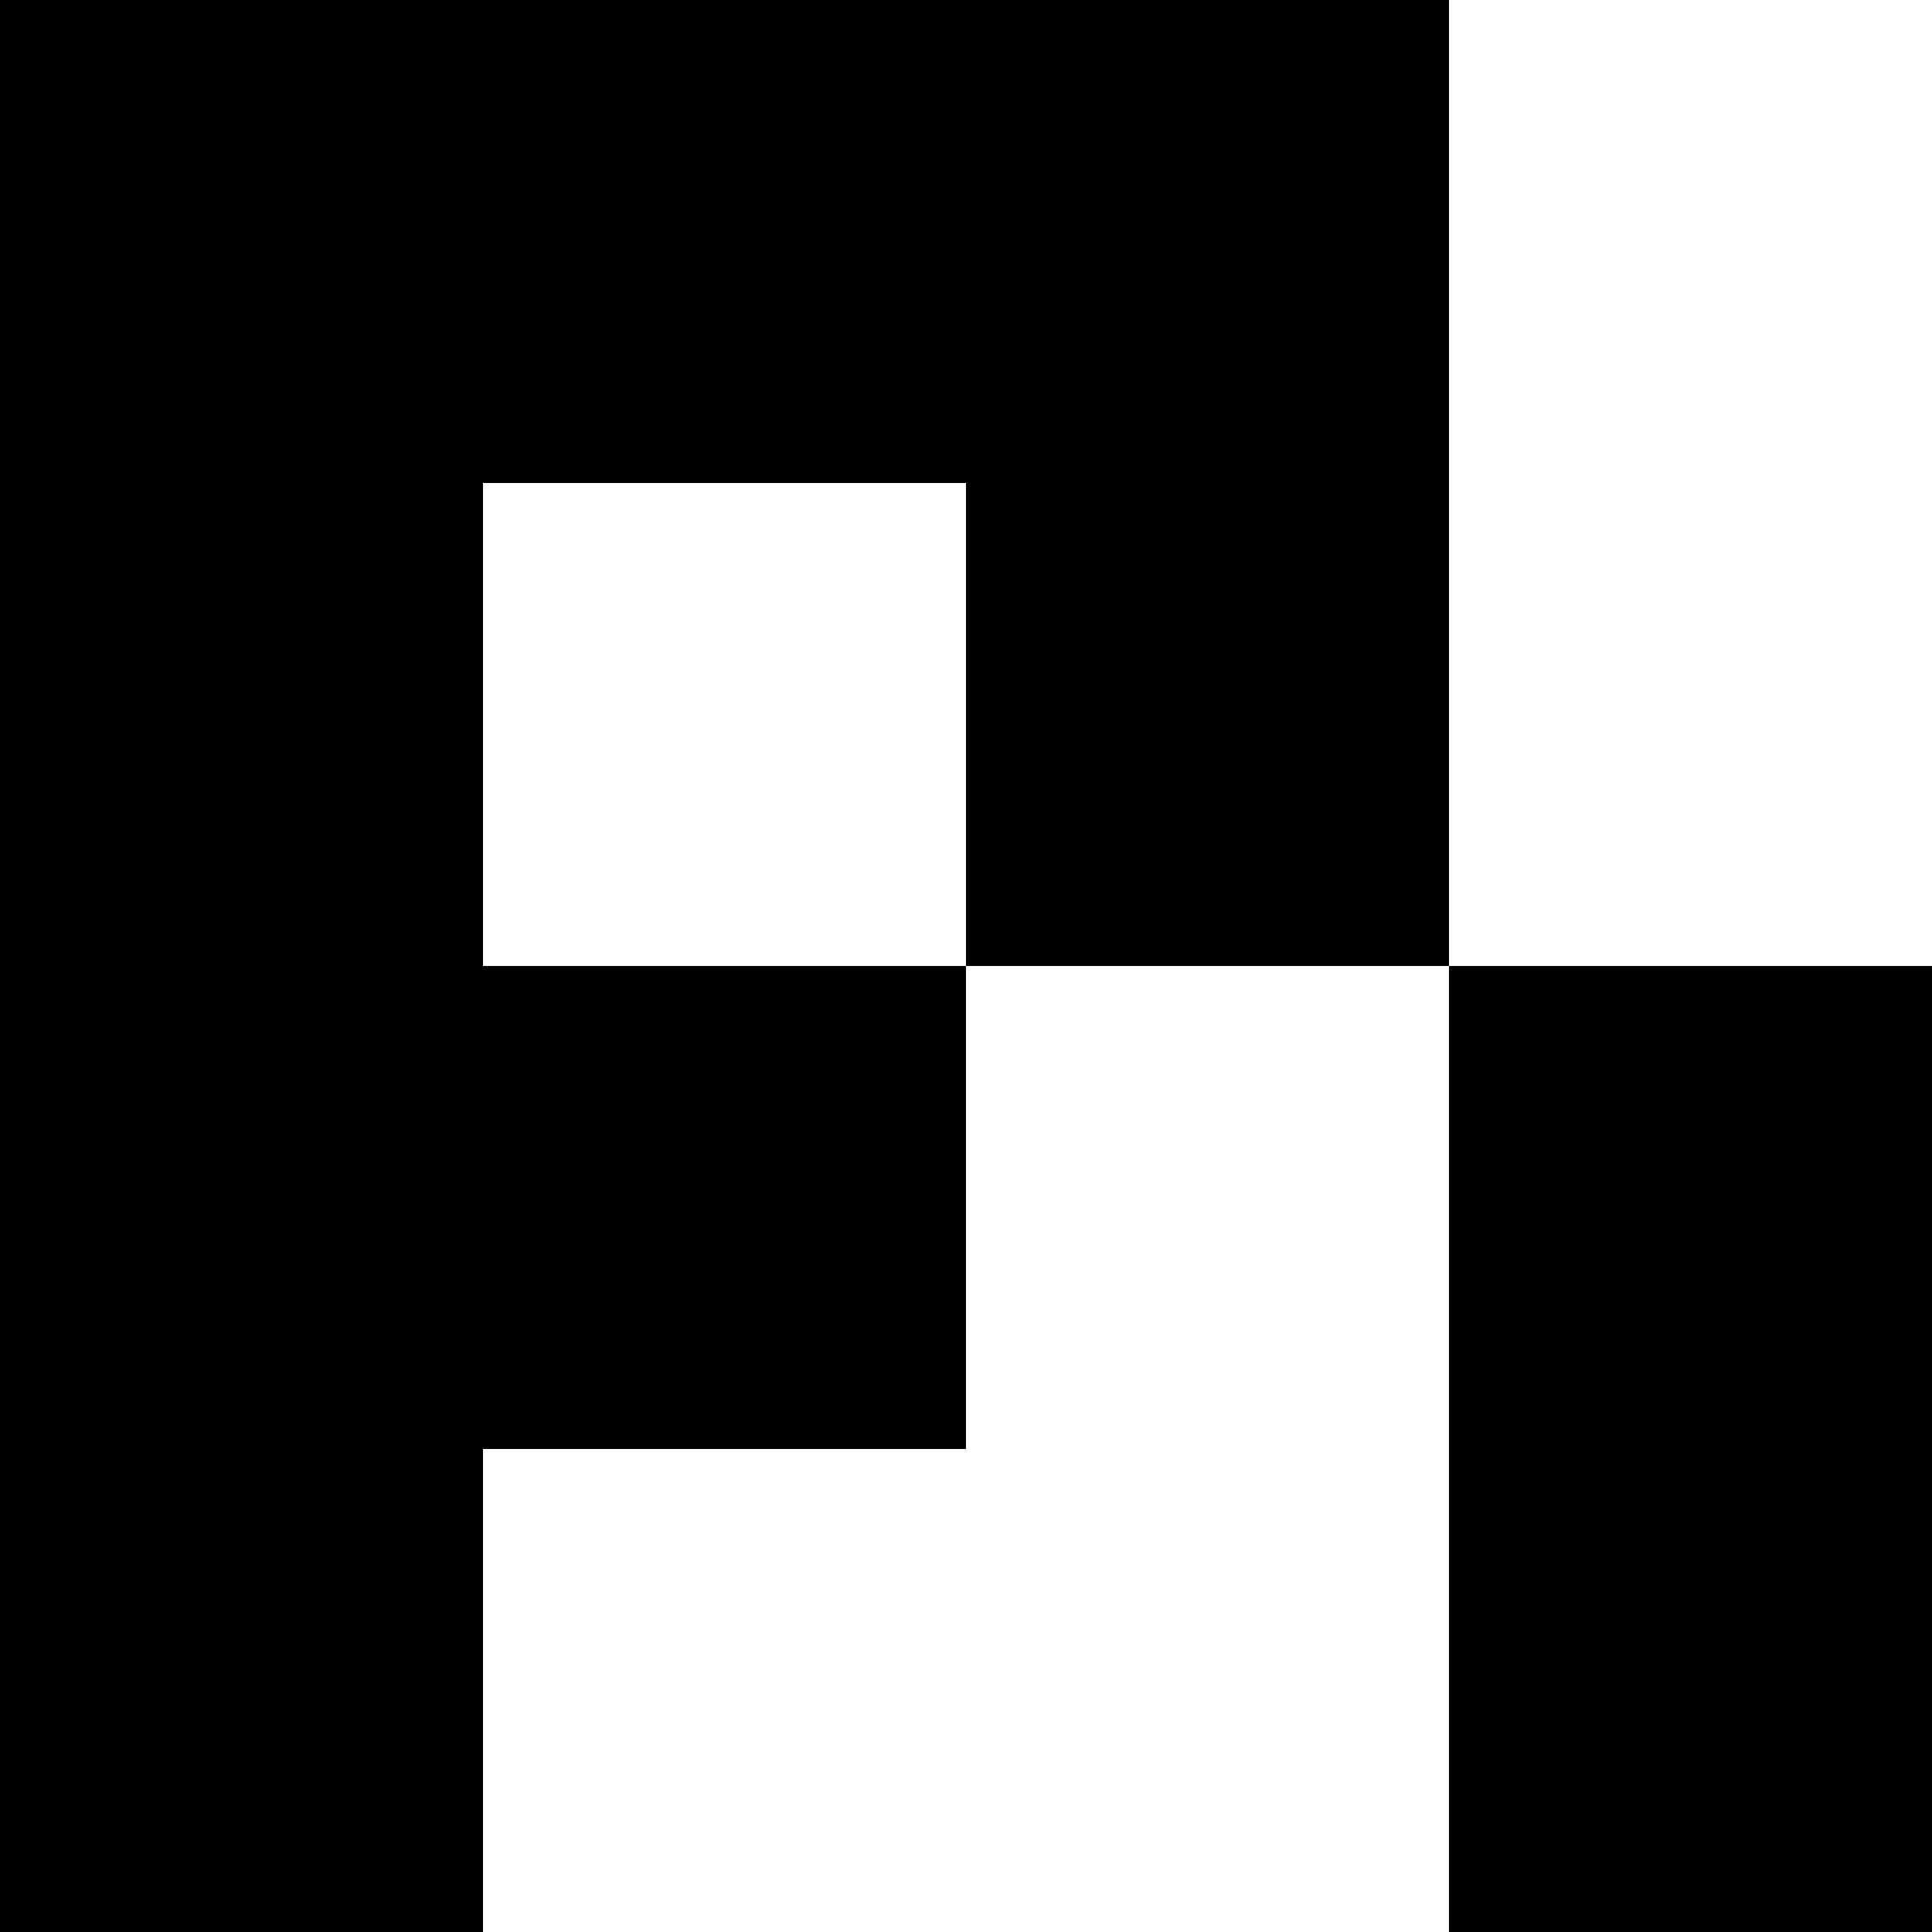
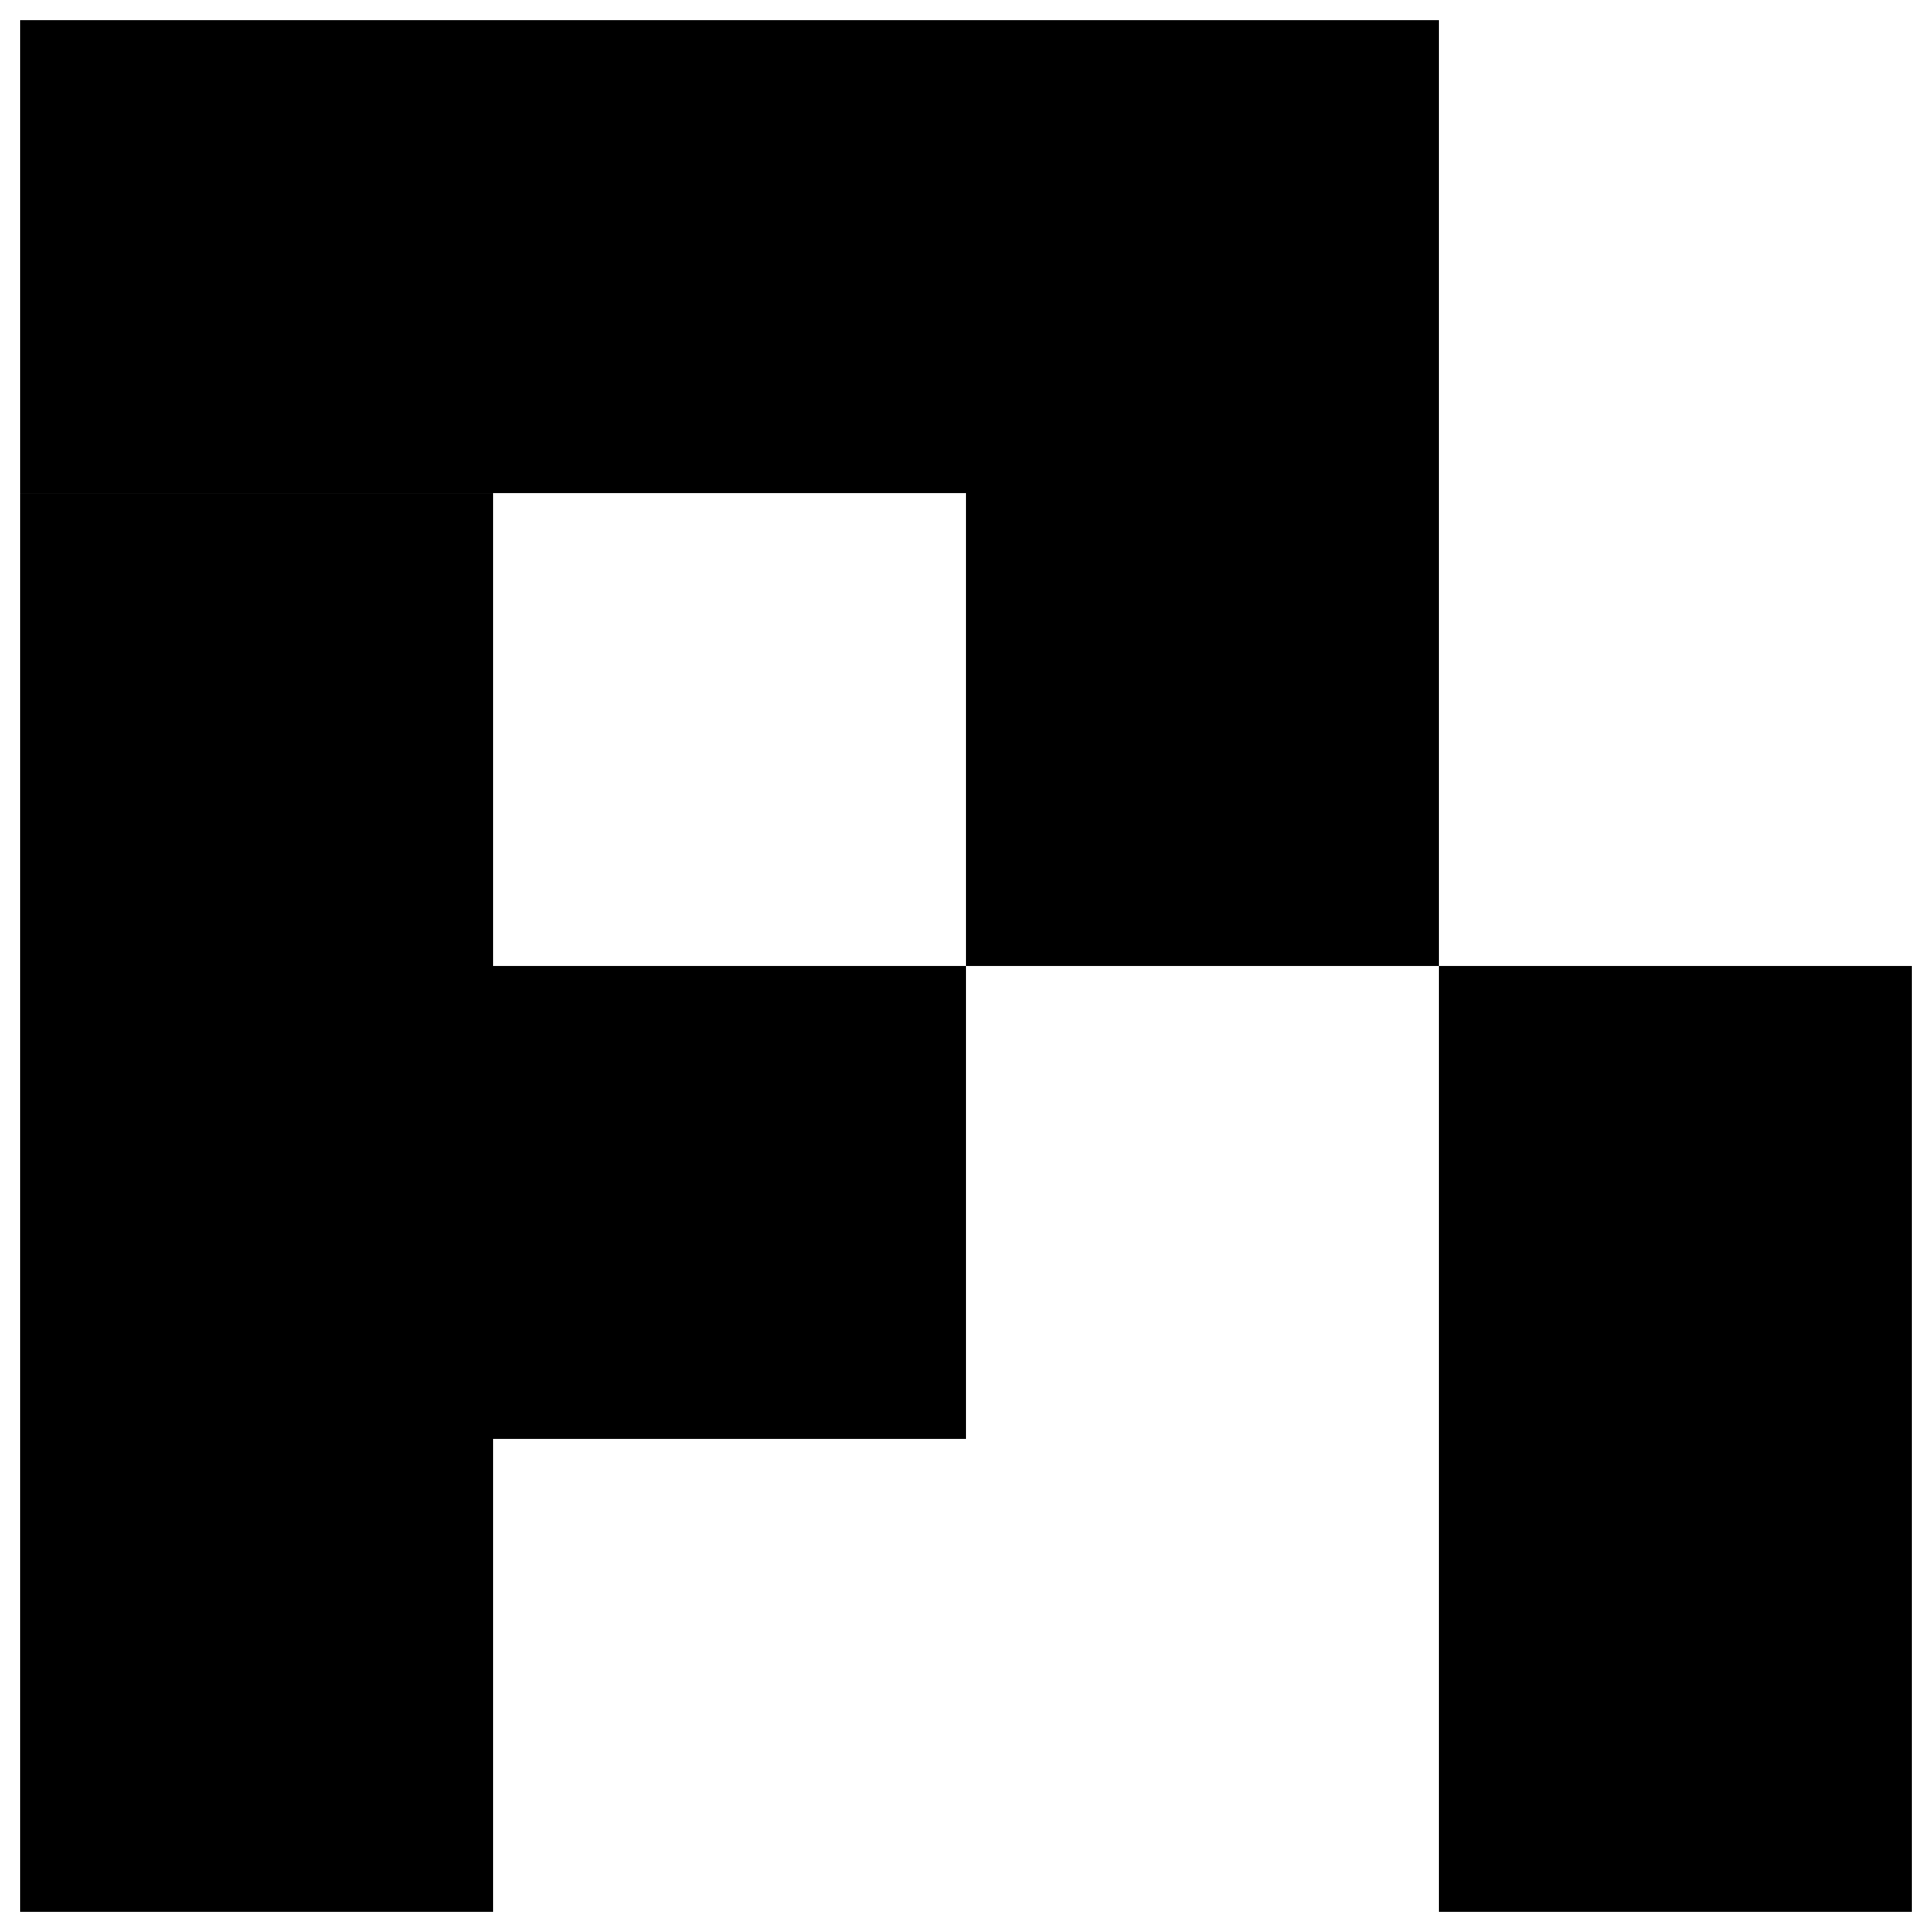
- <svg xmlns="http://www.w3.org/2000/svg" viewBox="165.29 165.29 469.43 469.43" role="img">
+ <svg xmlns="http://www.w3.org/2000/svg" viewBox="160.29 160.29 479.43 479.43" role="img">
  <path fill="currentColor" d="M165.29 165.29H517.36V400H400V282.65H165.29Z" />
  <path fill="currentColor" d="M165.29 282.65H282.65V400H400V517.36H282.65V634.72H165.29Z" />
  <path fill="currentColor" d="M517.36 400H634.72V634.72H517.36Z" />
</svg>
